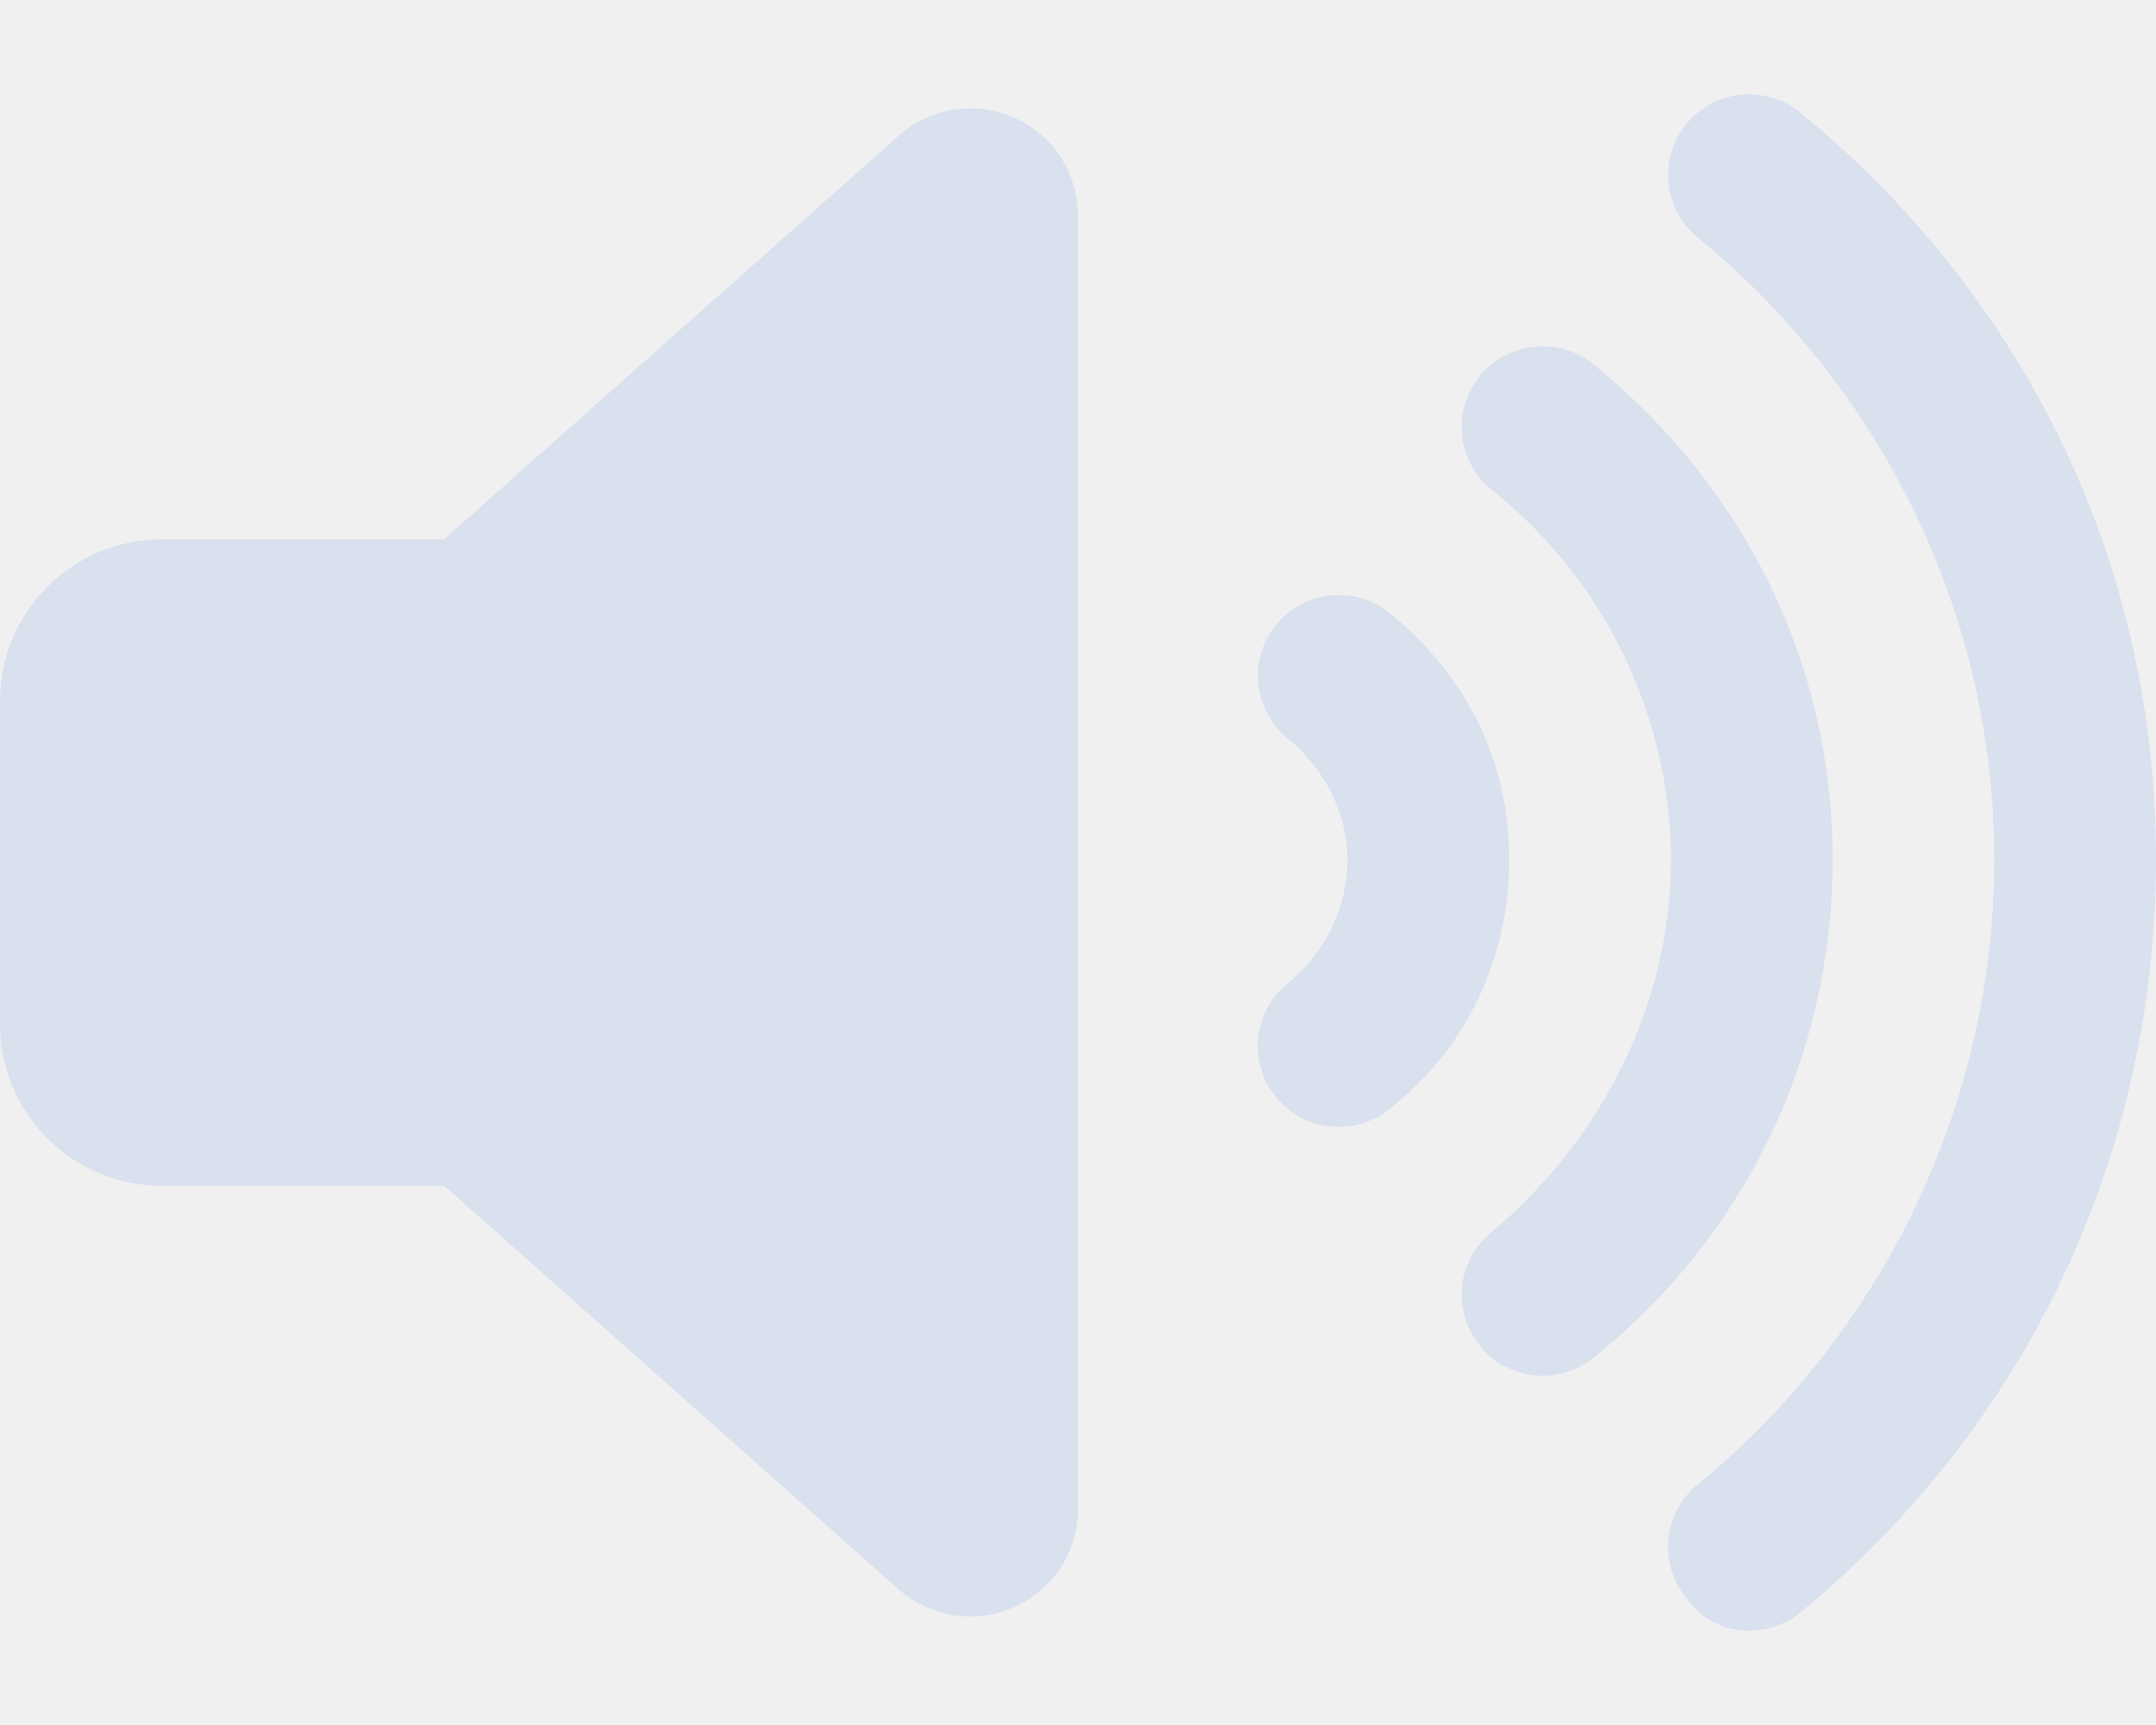
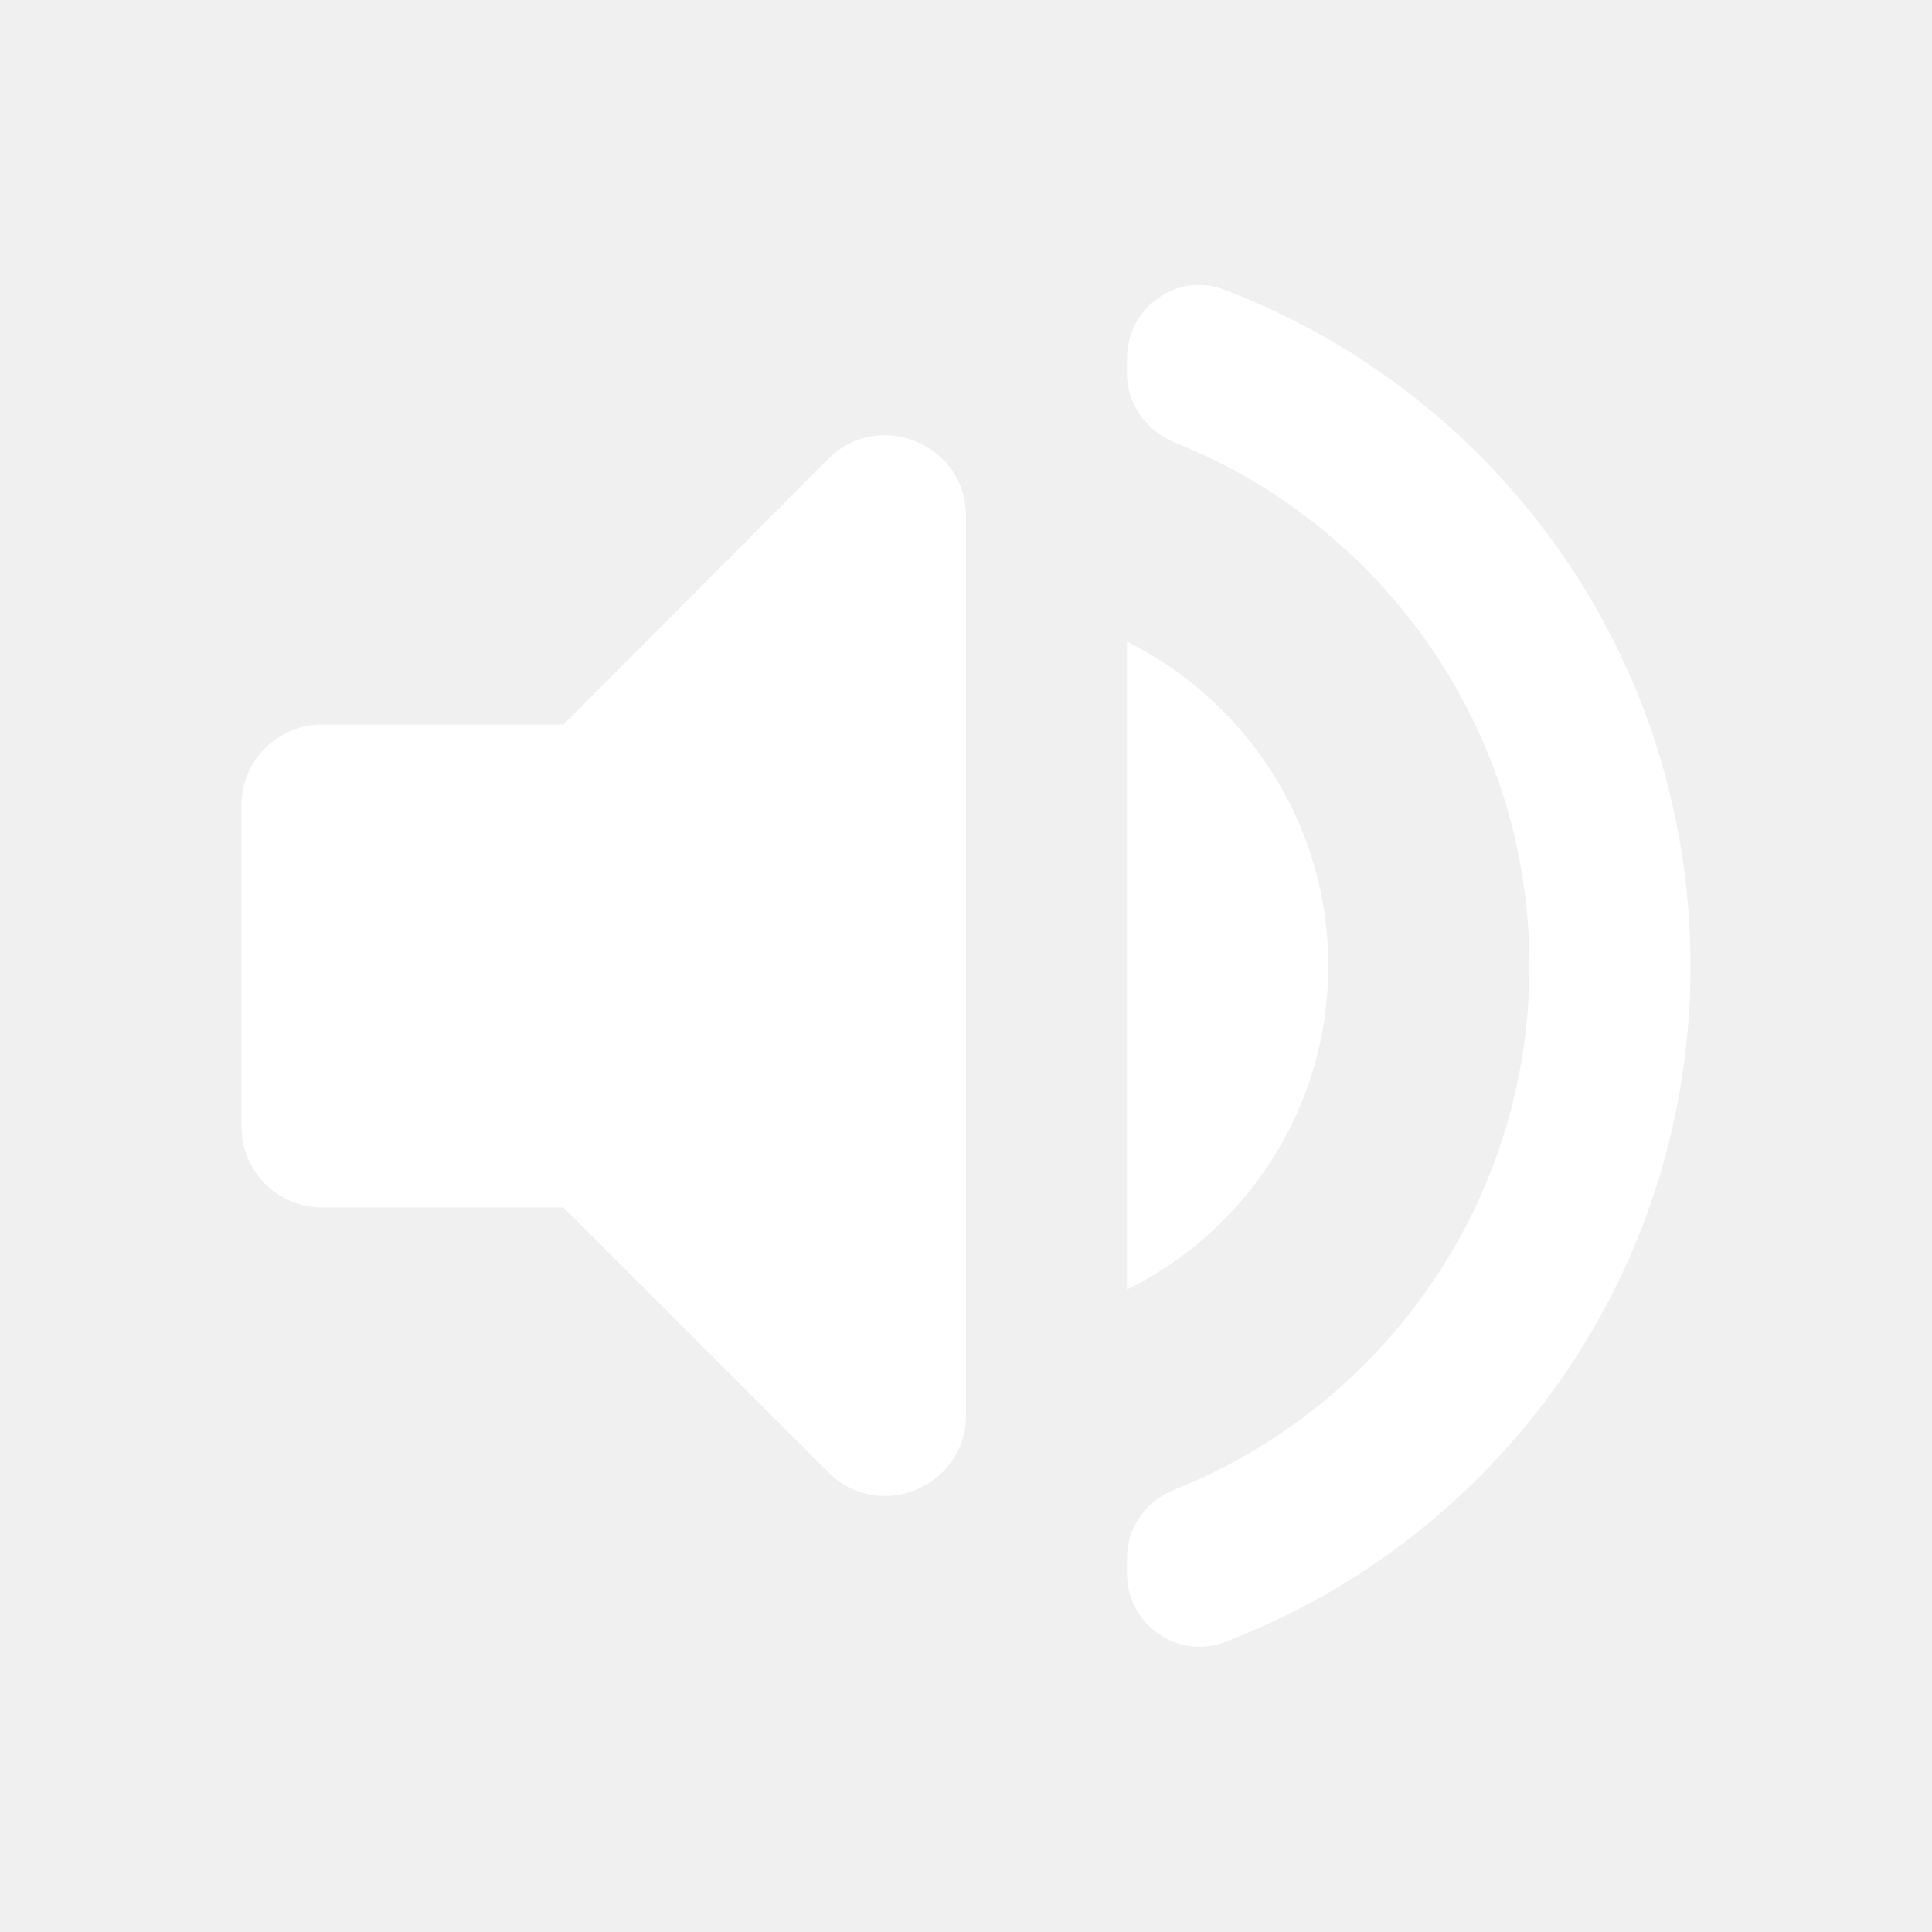
- <svg xmlns="http://www.w3.org/2000/svg" viewBox="0 0 640 512" version="1.1" id="svg51">
-   <defs id="defs55" />
-   <path d="M412.6 182c-10.28-8.334-25.41-6.867-33.75 3.402c-8.406 10.24-6.906 25.35 3.375 33.74C393.5 228.4 400 241.8 400 255.1c0 14.17-6.5 27.59-17.81 36.83c-10.28 8.396-11.78 23.5-3.375 33.74c4.719 5.806 11.62 8.802 18.56 8.802c5.344 0 10.75-1.779 15.19-5.399C435.1 311.5 448 284.6 448 255.1S435.1 200.4 412.6 182zM473.1 108.2c-10.22-8.334-25.34-6.898-33.78 3.34c-8.406 10.24-6.906 25.35 3.344 33.74C476.6 172.1 496 213.3 496 255.1s-19.44 82.1-53.31 110.7c-10.25 8.396-11.75 23.5-3.344 33.74c4.75 5.775 11.62 8.771 18.56 8.771c5.375 0 10.75-1.779 15.22-5.431C518.2 366.9 544 313 544 255.1S518.2 145 473.1 108.2zM534.4 33.4c-10.22-8.334-25.34-6.867-33.78 3.34c-8.406 10.24-6.906 25.35 3.344 33.74C559.9 116.3 592 183.9 592 255.1s-32.09 139.7-88.06 185.5c-10.25 8.396-11.75 23.5-3.344 33.74C505.3 481 512.2 484 519.2 484c5.375 0 10.75-1.779 15.22-5.431C601.5 423.6 640 342.5 640 255.1S601.5 88.34 534.4 33.4zM301.2 34.98c-11.5-5.181-25.01-3.076-34.43 5.29L131.8 160.1H48c-26.51 0-48 21.48-48 47.96v95.92c0 26.48 21.49 47.96 48 47.96h83.84l134.9 119.8C272.7 477 280.3 479.8 288 479.8c4.438 0 8.959-.931 13.16-2.835C312.7 471.8 320 460.4 320 447.9V64.12C320 51.55 312.7 40.13 301.2 34.98z" id="path49" style="fill:#d9e0ee;fill-opacity:1" />
+ <svg xmlns="http://www.w3.org/2000/svg" height="24px" viewBox="0 0 24 24" width="24px" fill="#FFFFFF">
+   <path d="M3 10v4c0 .55.45 1 1 1h3l3.29 3.29c.63.63 1.71.18 1.71-.71V6.41c0-.89-1.08-1.34-1.71-.71L7 9H4c-.55 0-1 .45-1 1zm13.5 2c0-1.77-1.02-3.29-2.5-4.03v8.05c1.48-.73 2.5-2.25 2.5-4.02zM14 4.45v.2c0 .38.25.71.6.85C17.18 6.53 19 9.06 19 12s-1.82 5.47-4.4 6.5c-.36.14-.6.47-.6.85v.2c0 .63.63 1.07 1.21.85C18.6 19.11 21 15.84 21 12s-2.4-7.11-5.79-8.4c-.58-.23-1.21.22-1.21.85z" />
</svg>
